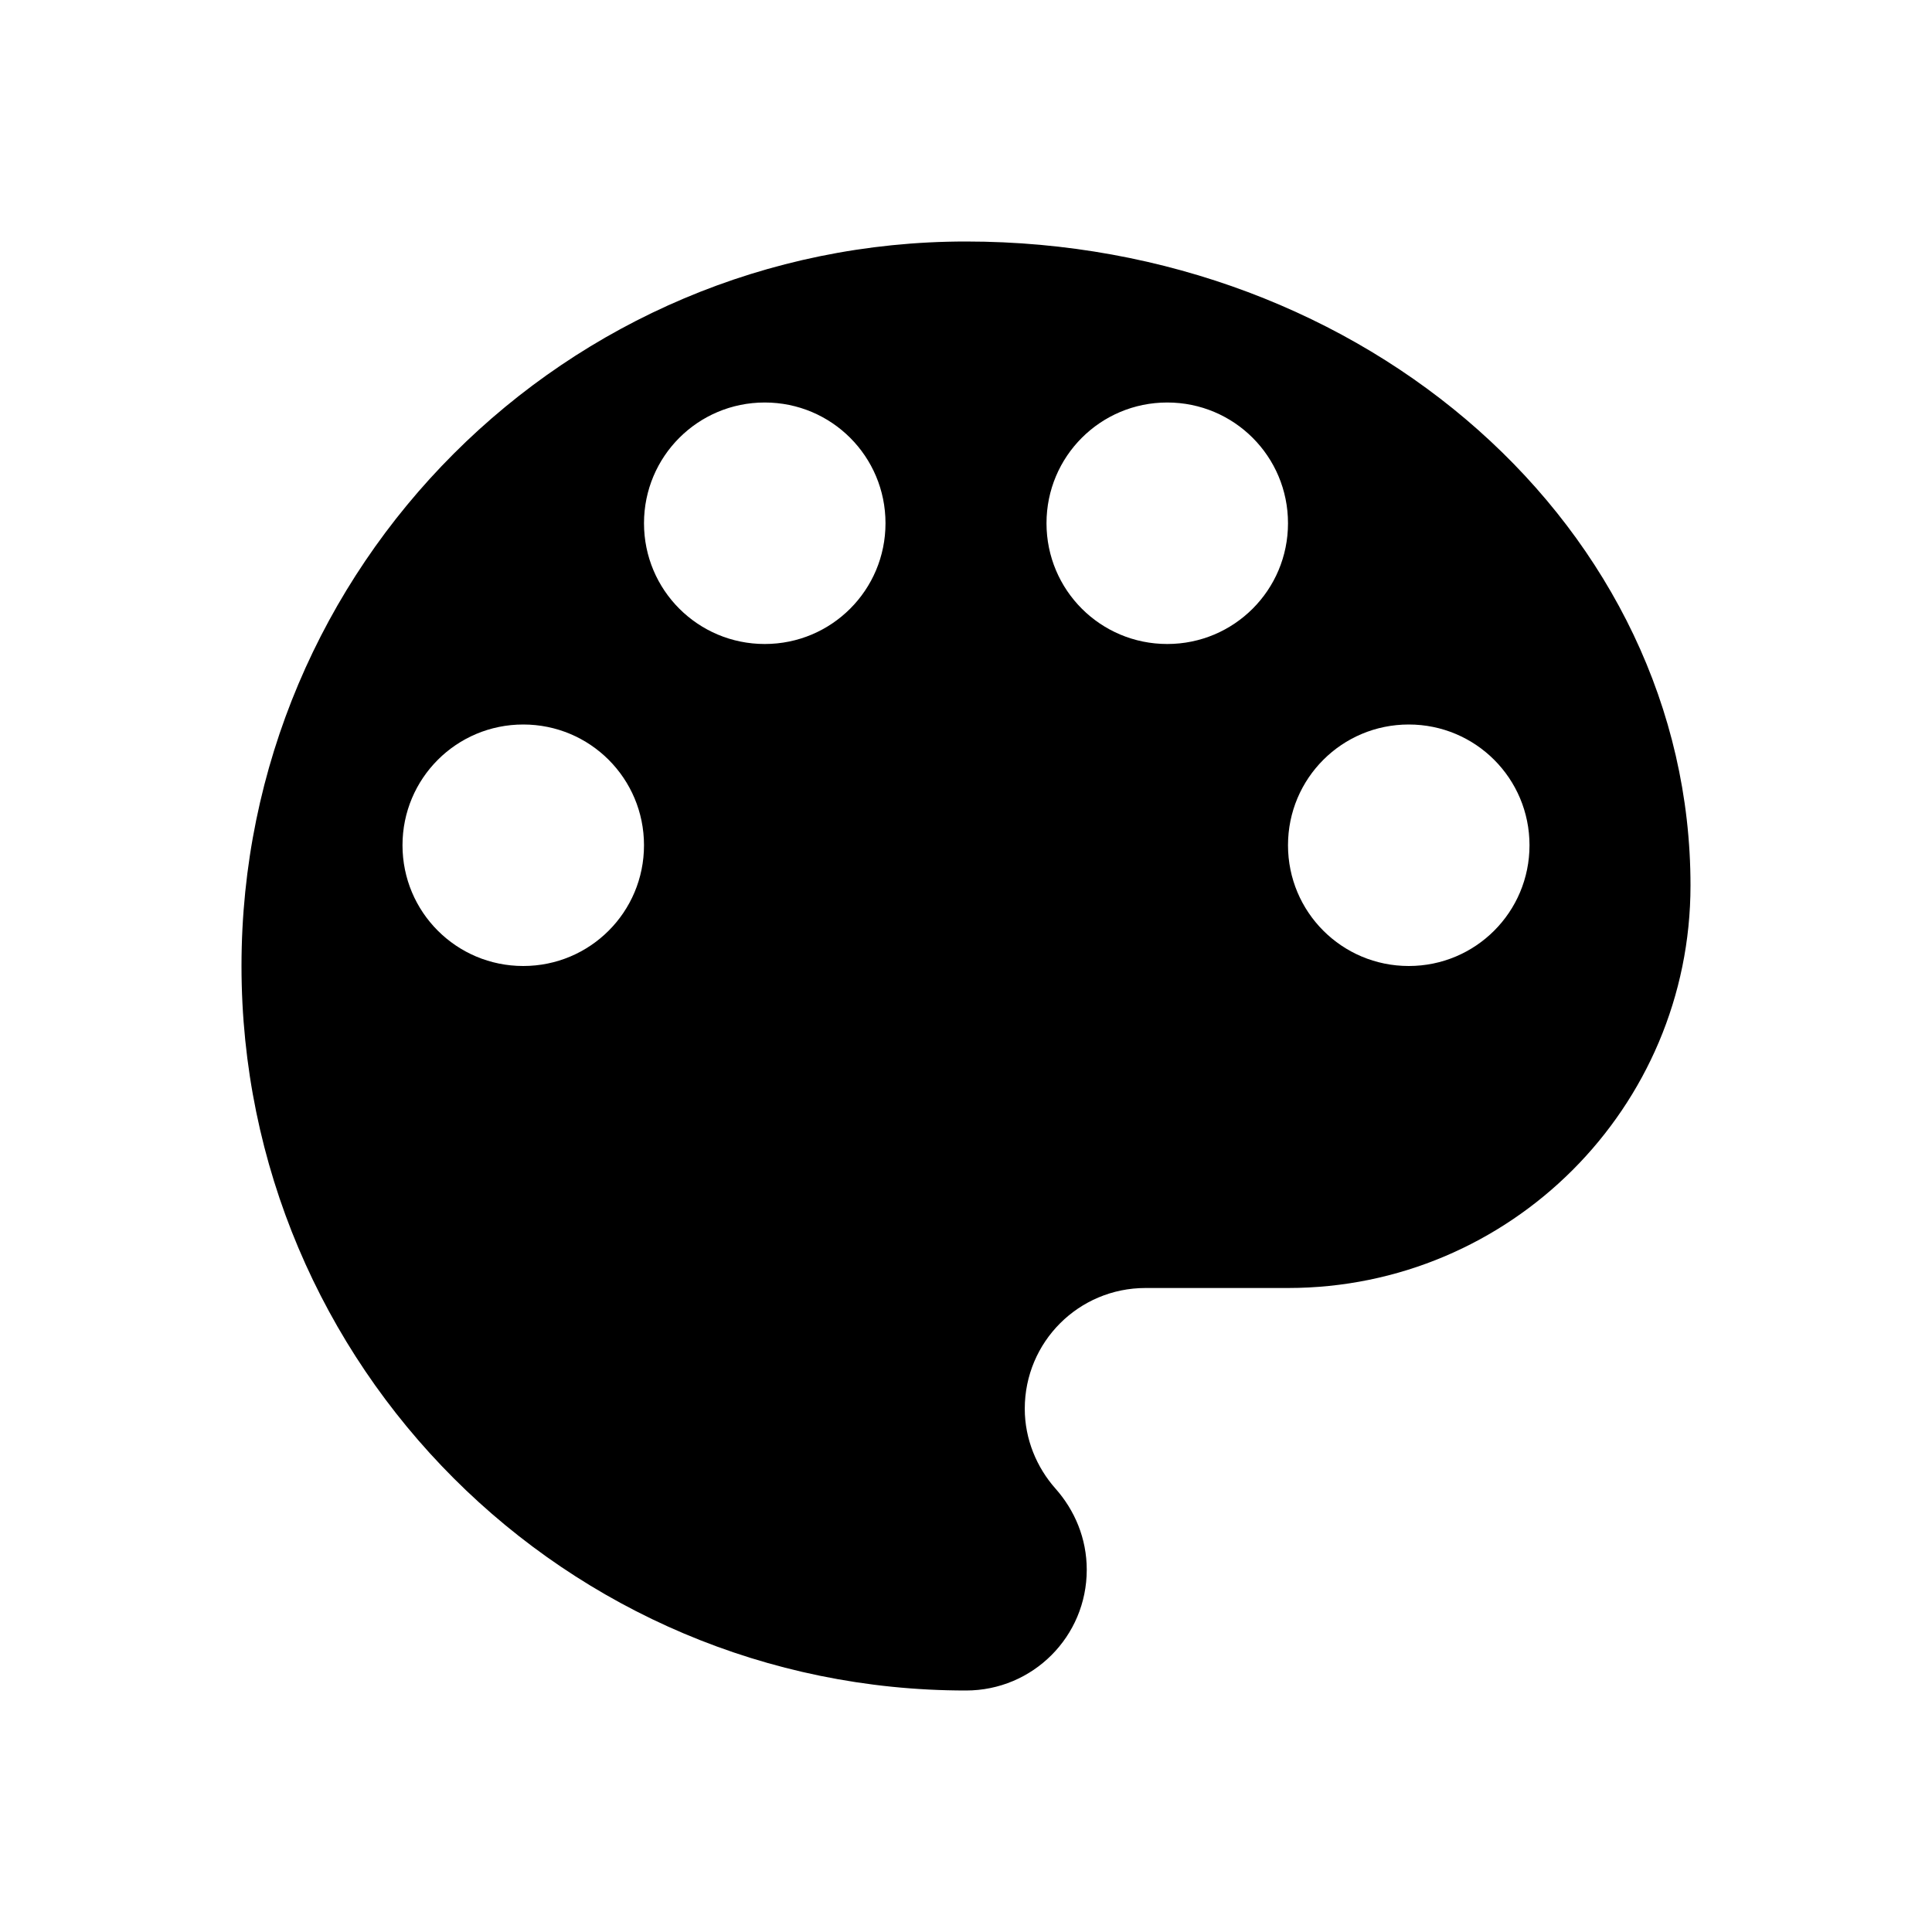
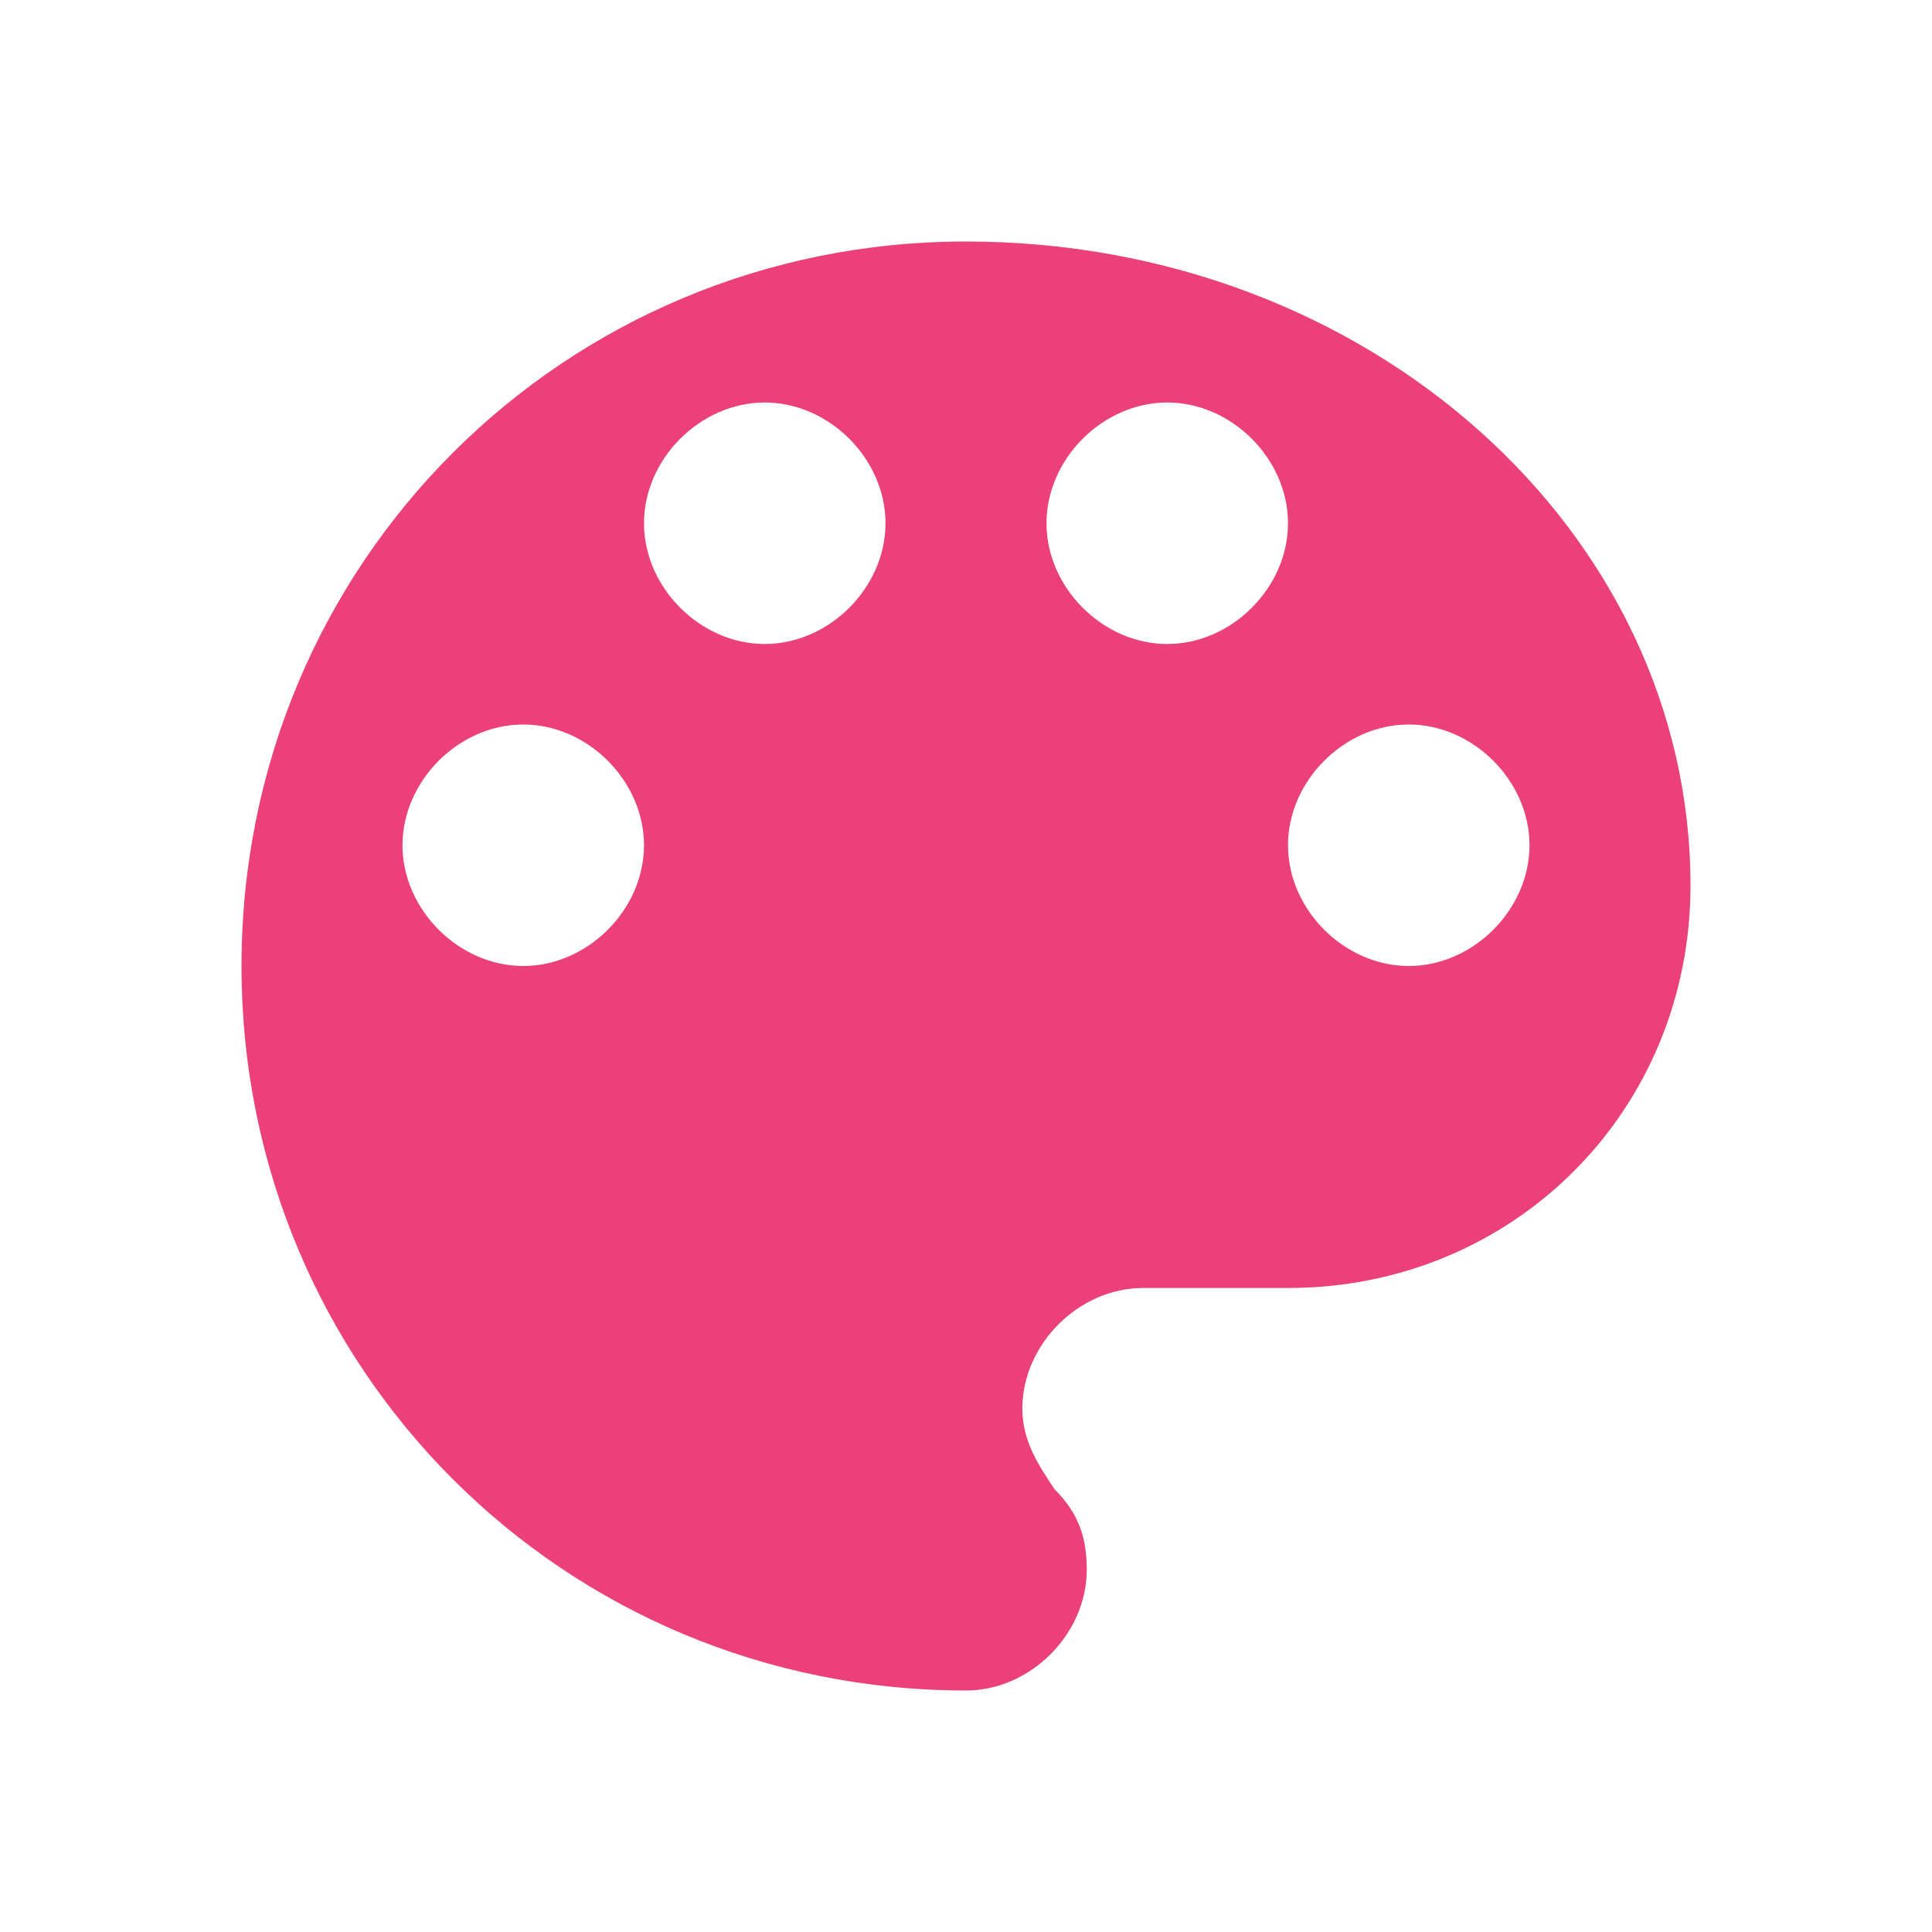
- <svg xmlns="http://www.w3.org/2000/svg" fill="#000000" height="24" viewBox="0 0 24 24" width="24">
-   <path d="M12 3c-4.97 0-9 4.03-9 9s4.03 9 9 9c.83 0 1.5-.67 1.5-1.5 0-.39-.15-.74-.39-1.01-.23-.26-.38-.61-.38-.99 0-.83.67-1.5 1.5-1.5H16c2.76 0 5-2.24 5-5 0-4.42-4.03-8-9-8zm-5.5 9c-.83 0-1.5-.67-1.5-1.5S5.67 9 6.5 9 8 9.67 8 10.5 7.33 12 6.5 12zm3-4C8.67 8 8 7.33 8 6.5S8.67 5 9.5 5s1.5.67 1.5 1.5S10.33 8 9.5 8zm5 0c-.83 0-1.5-.67-1.5-1.5S13.67 5 14.5 5s1.5.67 1.5 1.5S15.33 8 14.5 8zm3 4c-.83 0-1.5-.67-1.5-1.5S16.67 9 17.5 9s1.5.67 1.5 1.5-.67 1.5-1.5 1.5z" />
-   <path d="M0 0h24v24H0z" fill="none" />
+ <svg xmlns="http://www.w3.org/2000/svg" version="1.1" id="Layer_1" x="0px" y="0px" viewBox="0 0 24 24" style="enable-background:new 0 0 24 24;" xml:space="preserve">
+   <style type="text/css">
+ 	.st0{fill:#EC407A;}
+ 	.st1{fill:none;}
+ </style>
+   <path class="st0" d="M12,3c-5,0-9,4-9,9s4,9,9,9c0.8,0,1.5-0.7,1.5-1.5c0-0.4-0.1-0.7-0.4-1c-0.2-0.3-0.4-0.6-0.4-1  c0-0.8,0.7-1.5,1.5-1.5H16c2.8,0,5-2.2,5-5C21,6.6,17,3,12,3z M6.5,12C5.7,12,5,11.3,5,10.5S5.7,9,6.5,9S8,9.7,8,10.5S7.3,12,6.5,12  z M9.5,8C8.7,8,8,7.3,8,6.5S8.7,5,9.5,5S11,5.7,11,6.5S10.3,8,9.5,8z M14.5,8C13.7,8,13,7.3,13,6.5S13.7,5,14.5,5S16,5.7,16,6.5  S15.3,8,14.5,8z M17.5,12c-0.8,0-1.5-0.7-1.5-1.5S16.7,9,17.5,9S19,9.7,19,10.5S18.3,12,17.5,12z" />
+   <path class="st1" d="M0,0h24v24H0V0z" />
</svg>
